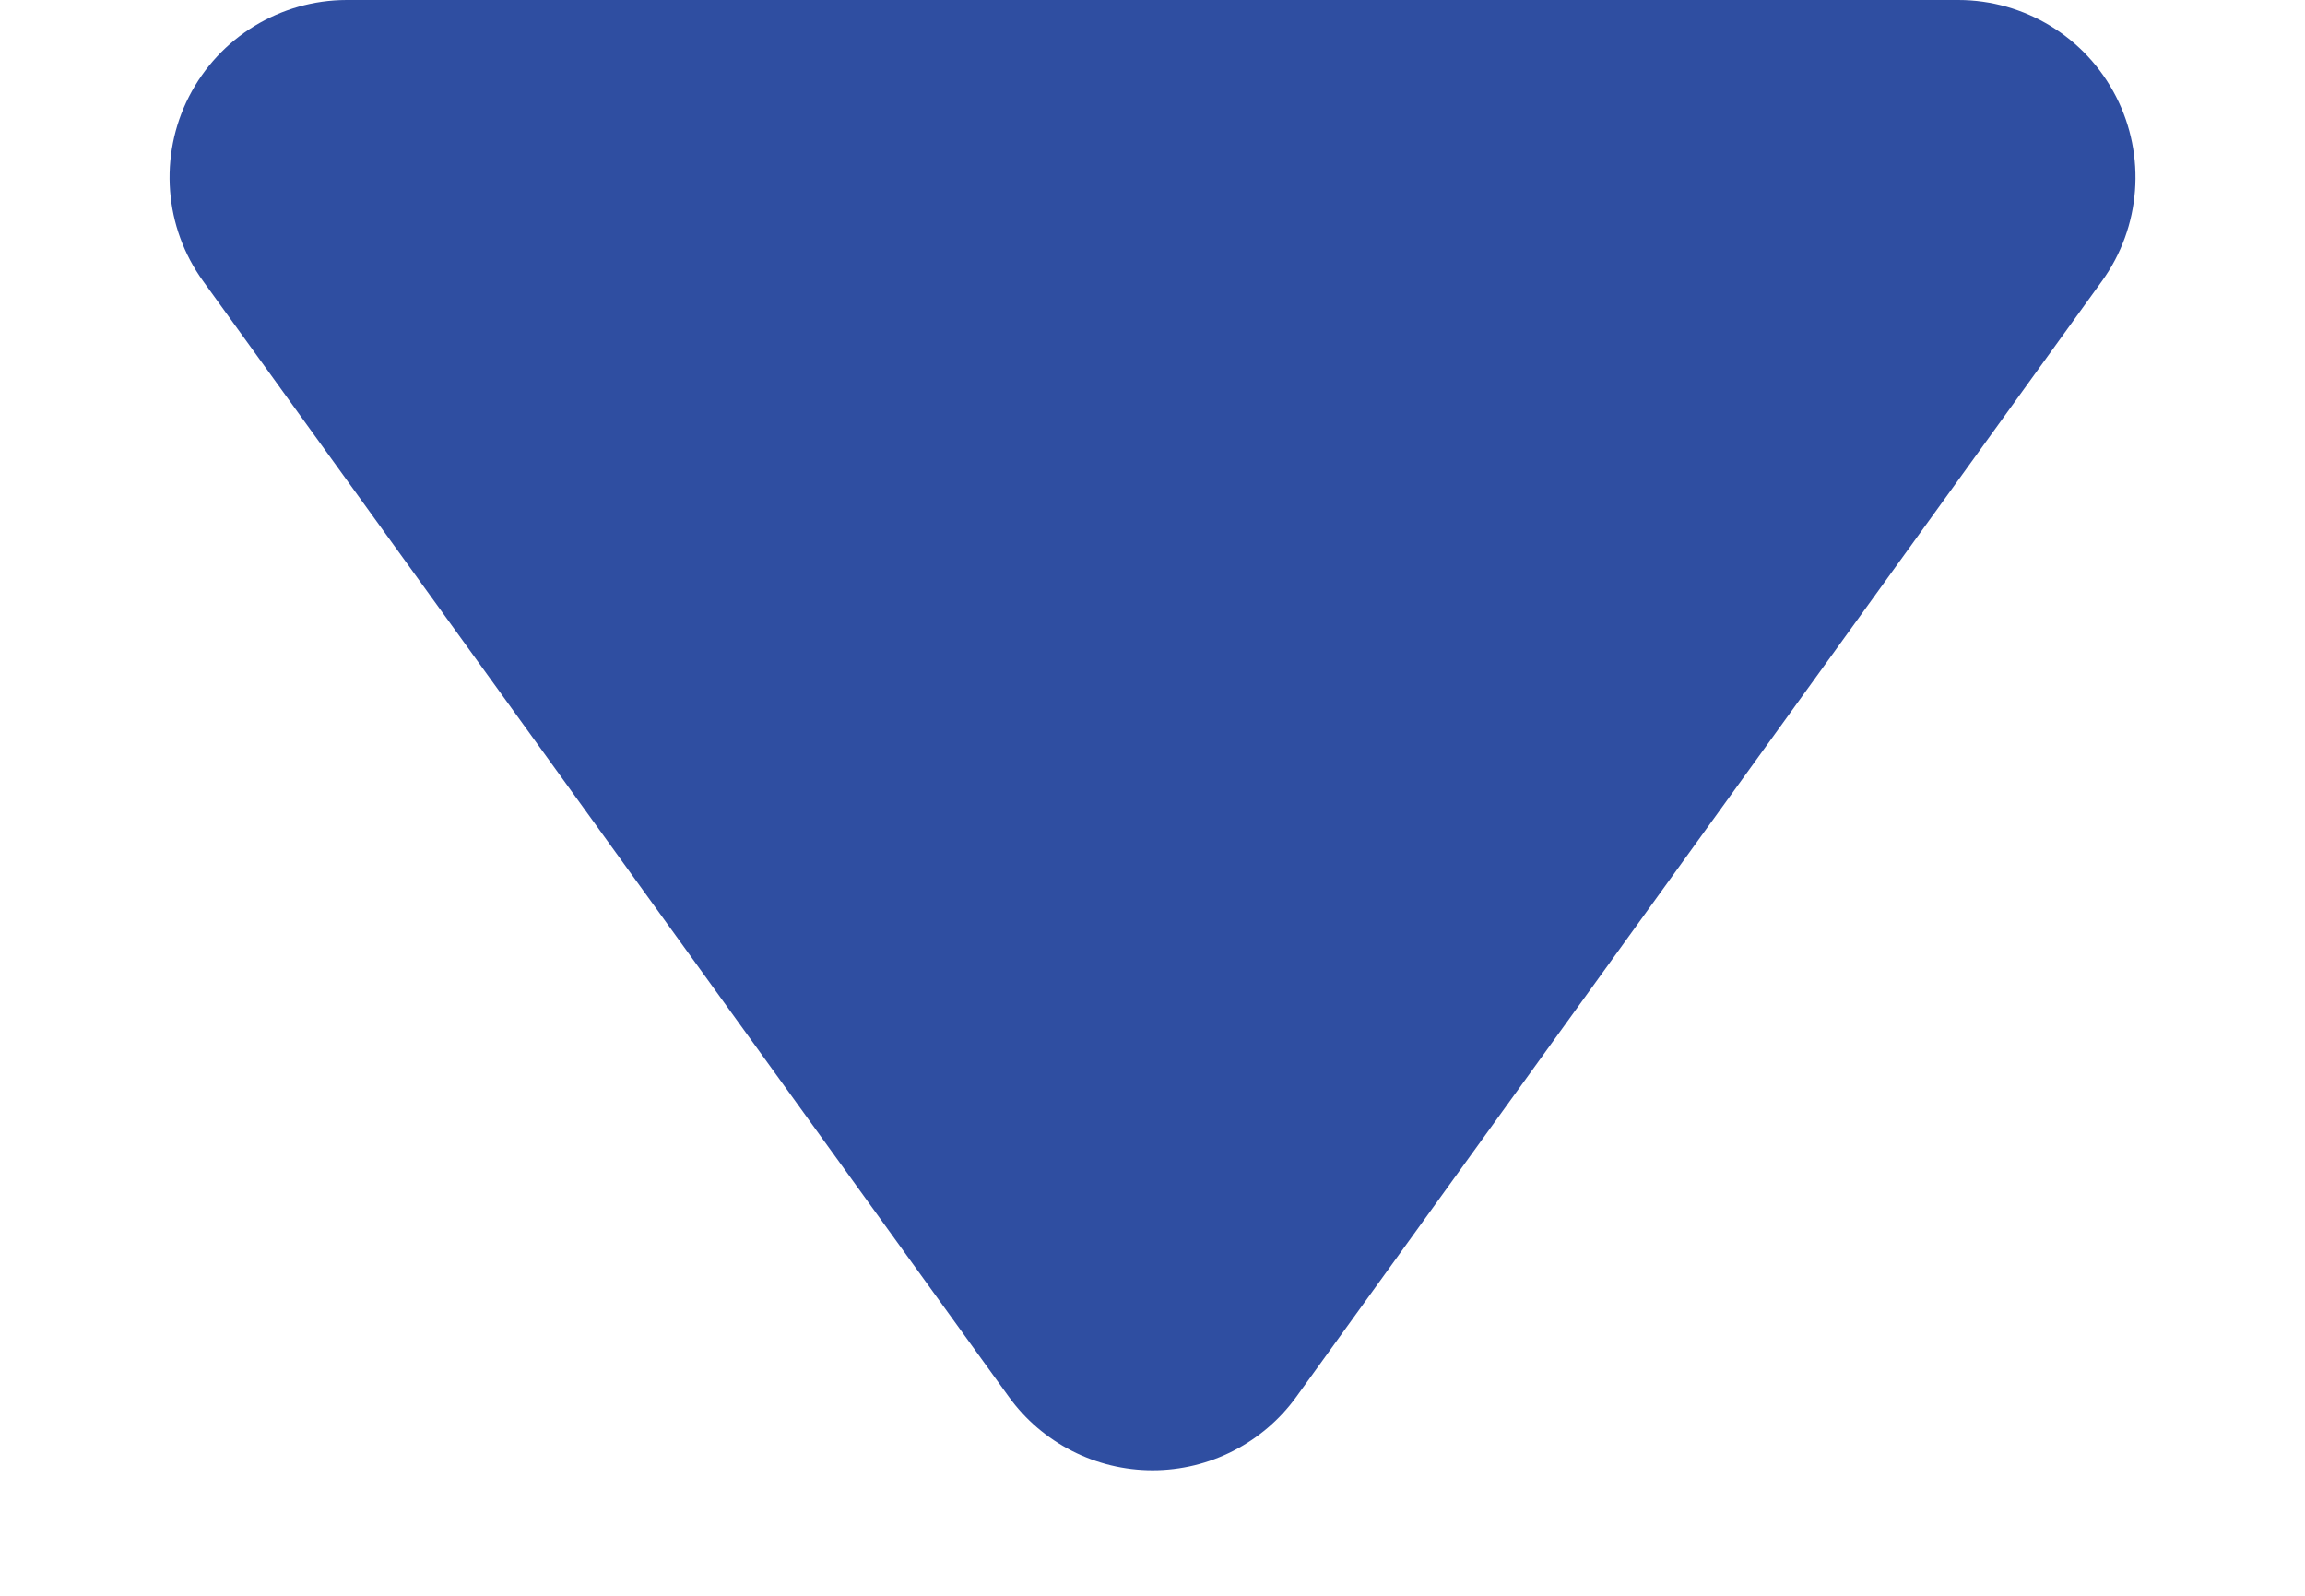
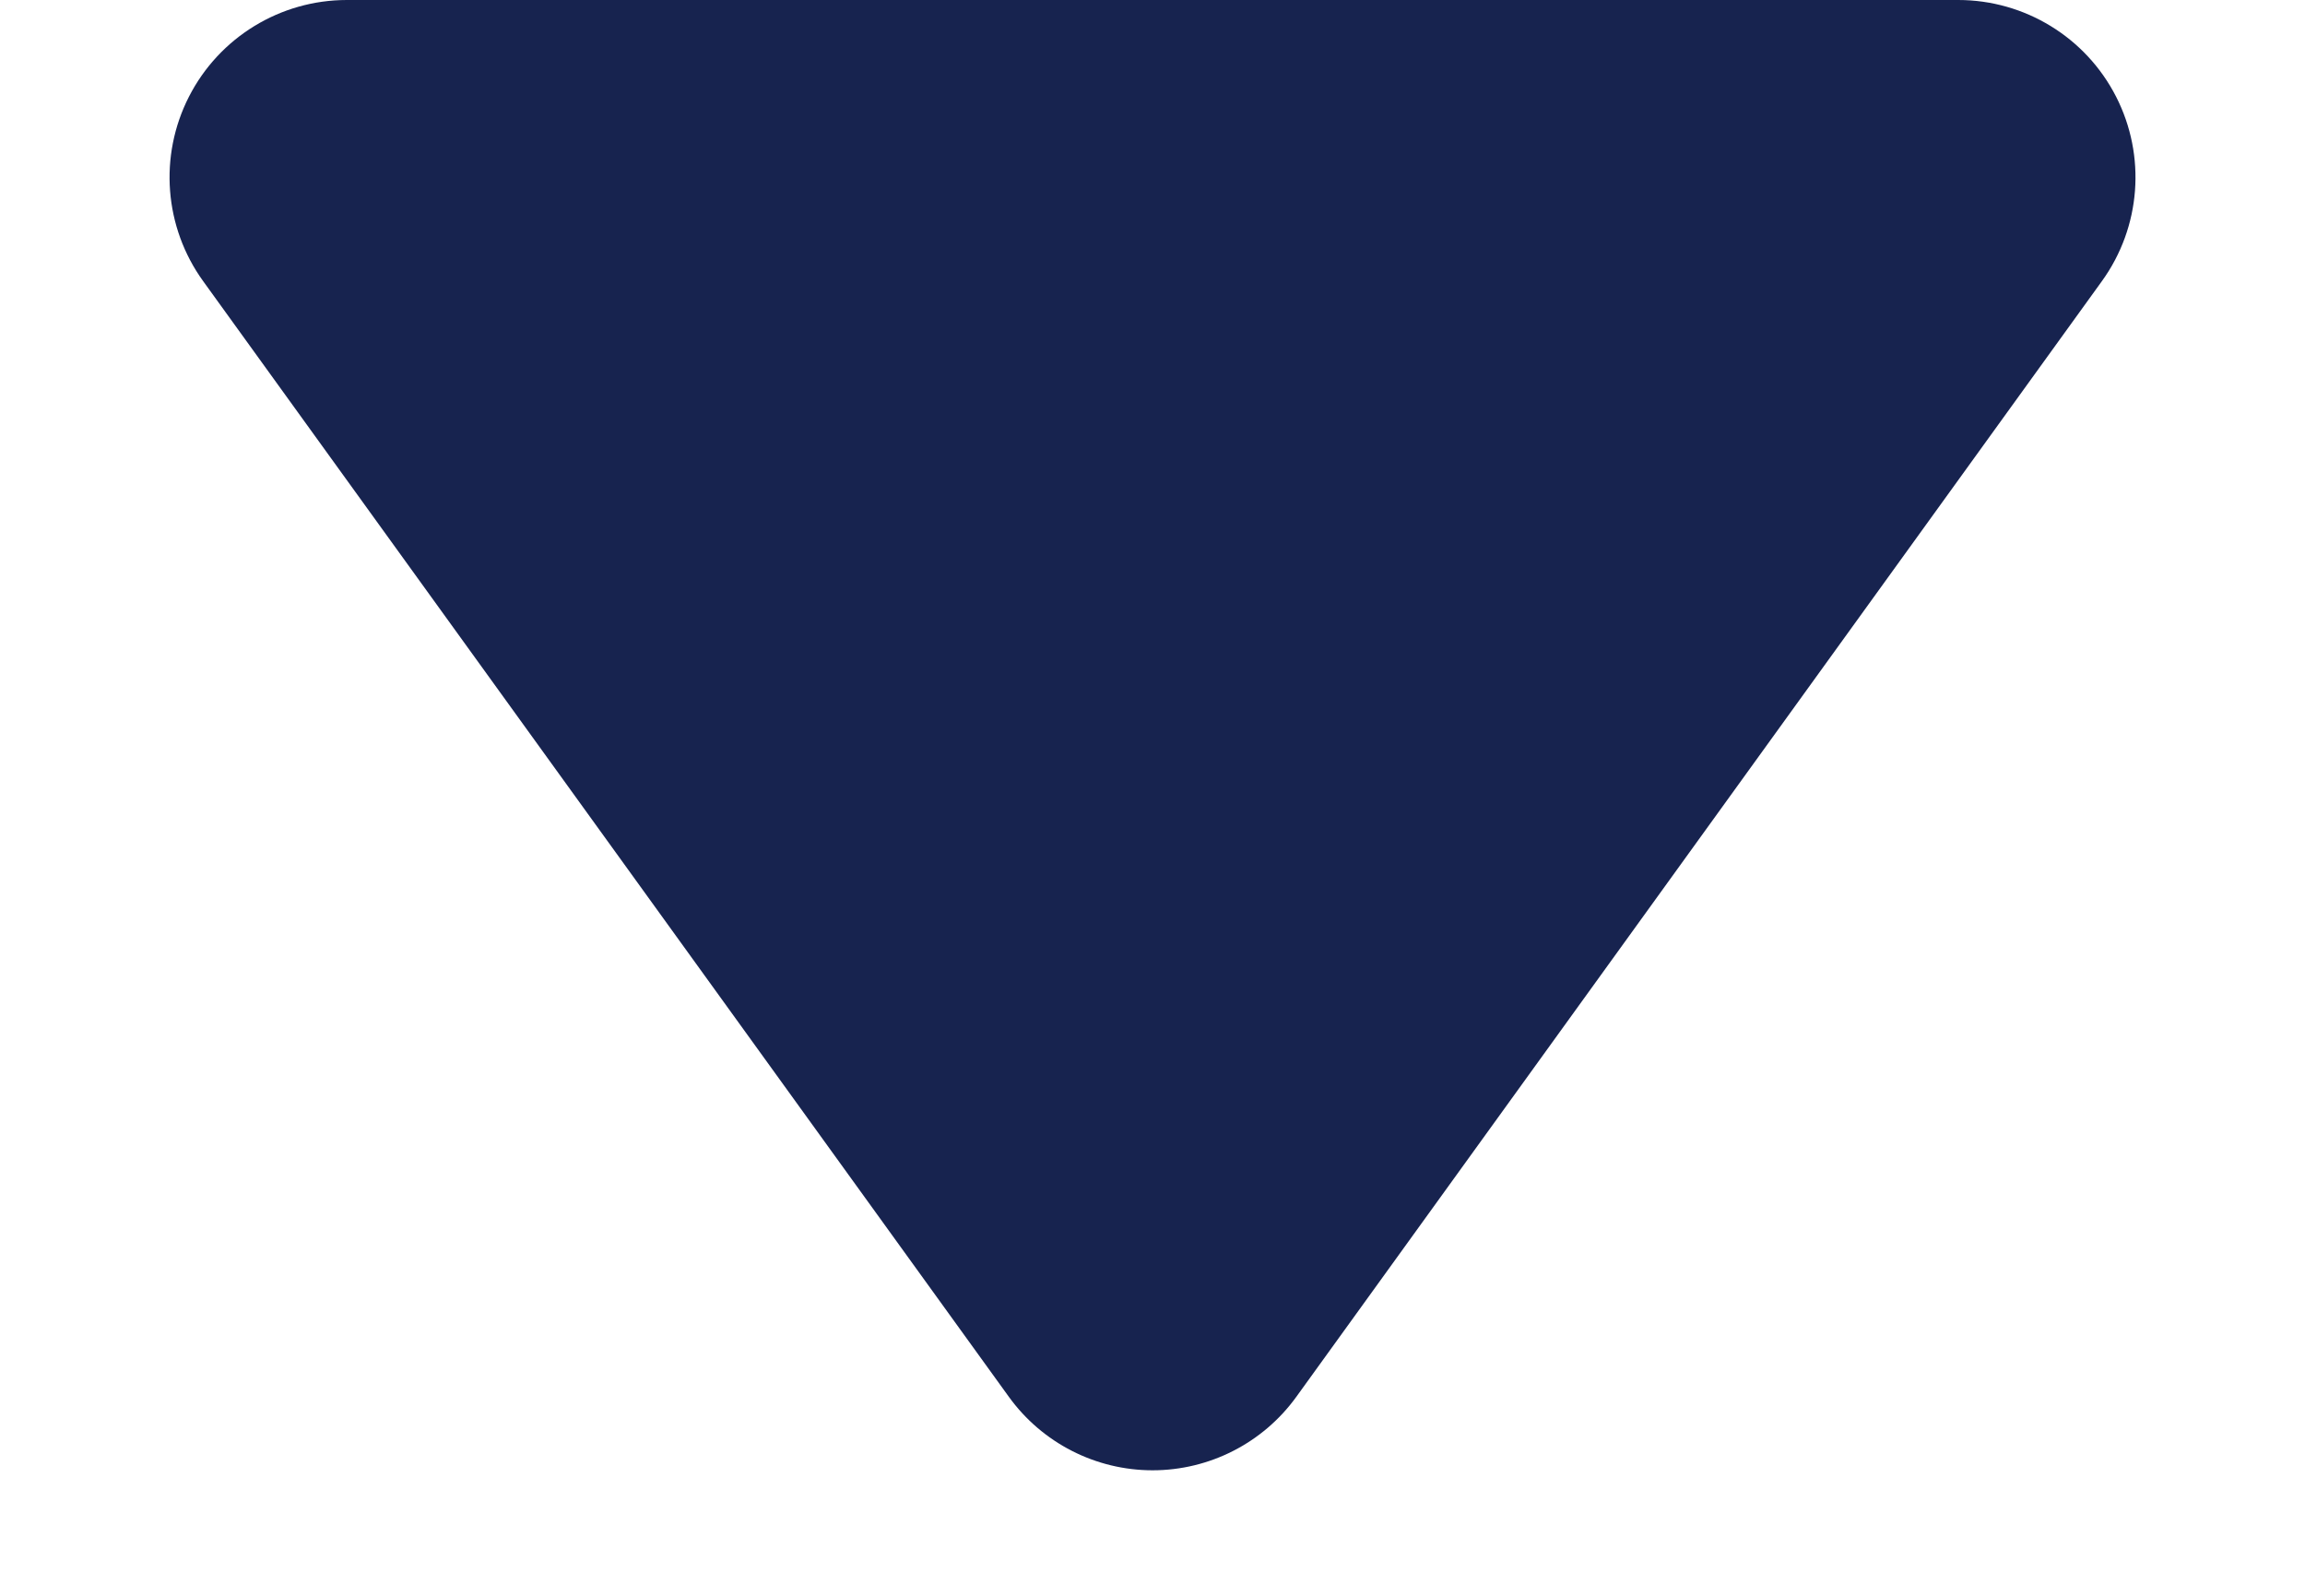
<svg xmlns="http://www.w3.org/2000/svg" id="drop_arrow" data-name="drop arrow" width="13" height="9" viewBox="0 0 13 9">
-   <path id="Polygon_1" data-name="Polygon 1" d="M5.689,1.122a1,1,0,0,1,1.621,0l4.544,6.292A1,1,0,0,1,11.044,9H1.956a1,1,0,0,1-.811-1.585Z" transform="translate(13 9) rotate(180)" fill="#2f4ea1" />
+   <path id="Polygon_1" data-name="Polygon 1" d="M5.689,1.122a1,1,0,0,1,1.621,0l4.544,6.292A1,1,0,0,1,11.044,9H1.956a1,1,0,0,1-.811-1.585Z" transform="translate(13 9) rotate(180)" fill="#17234F" />
</svg>
